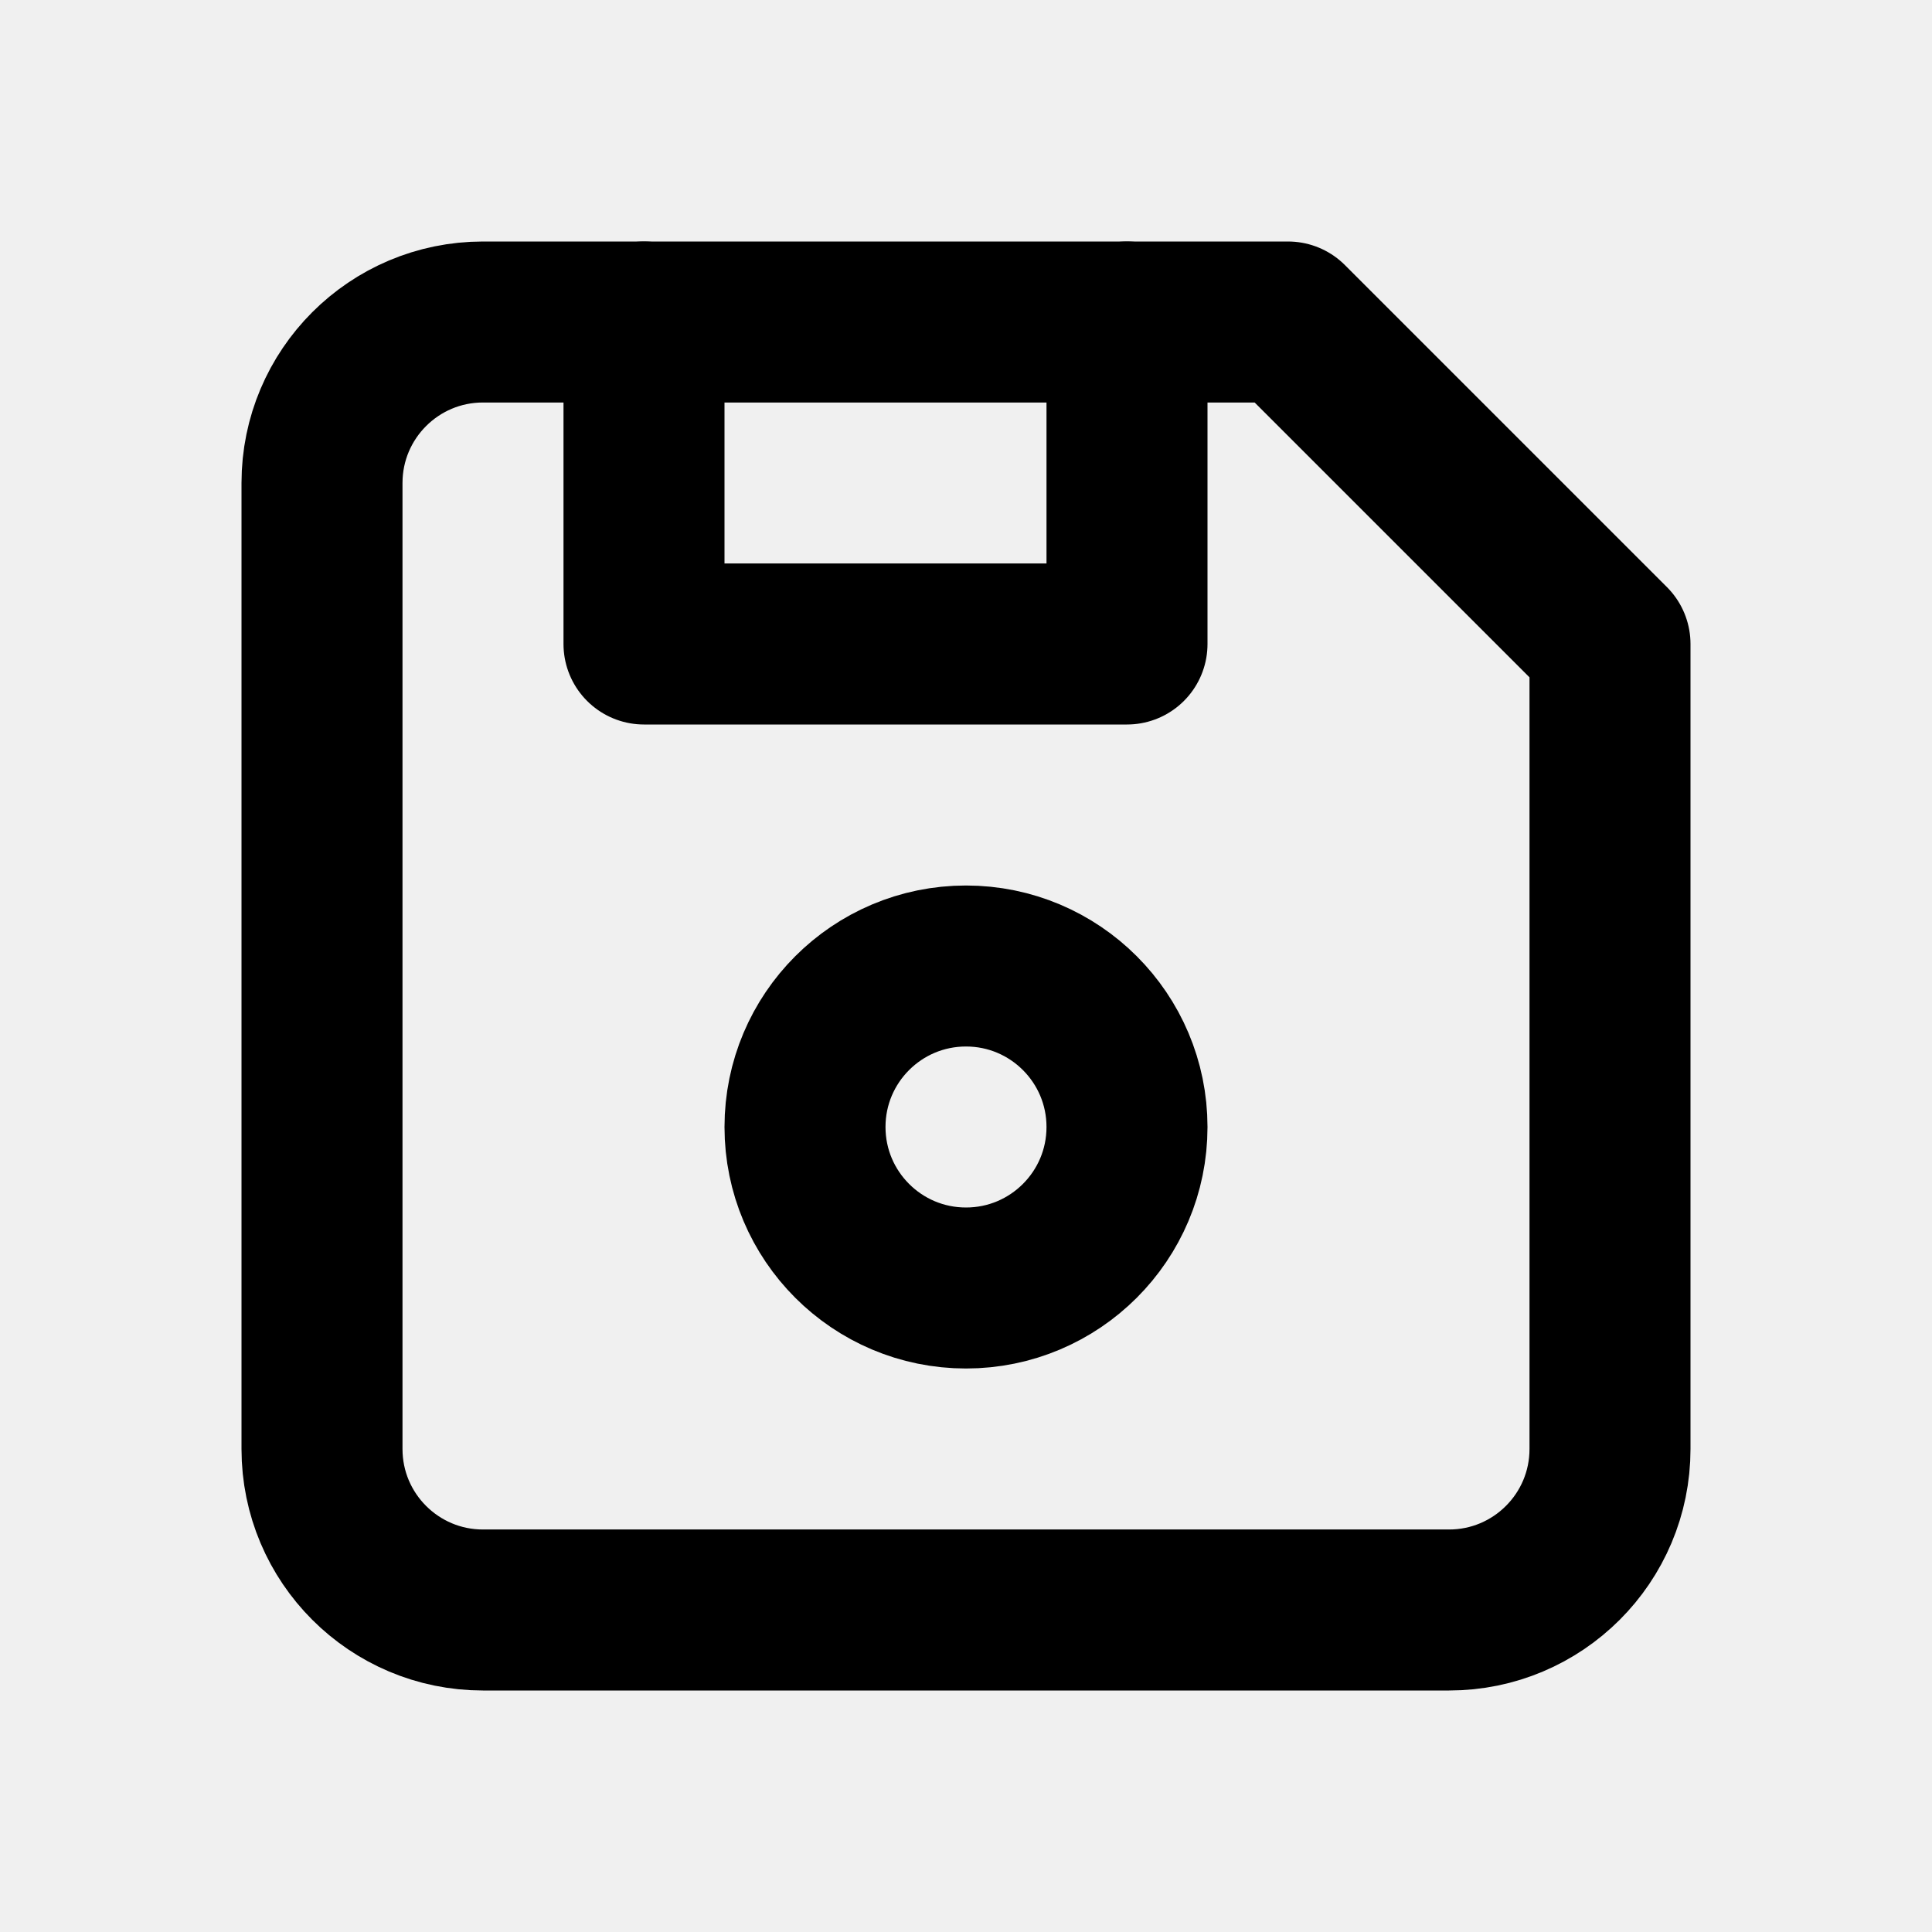
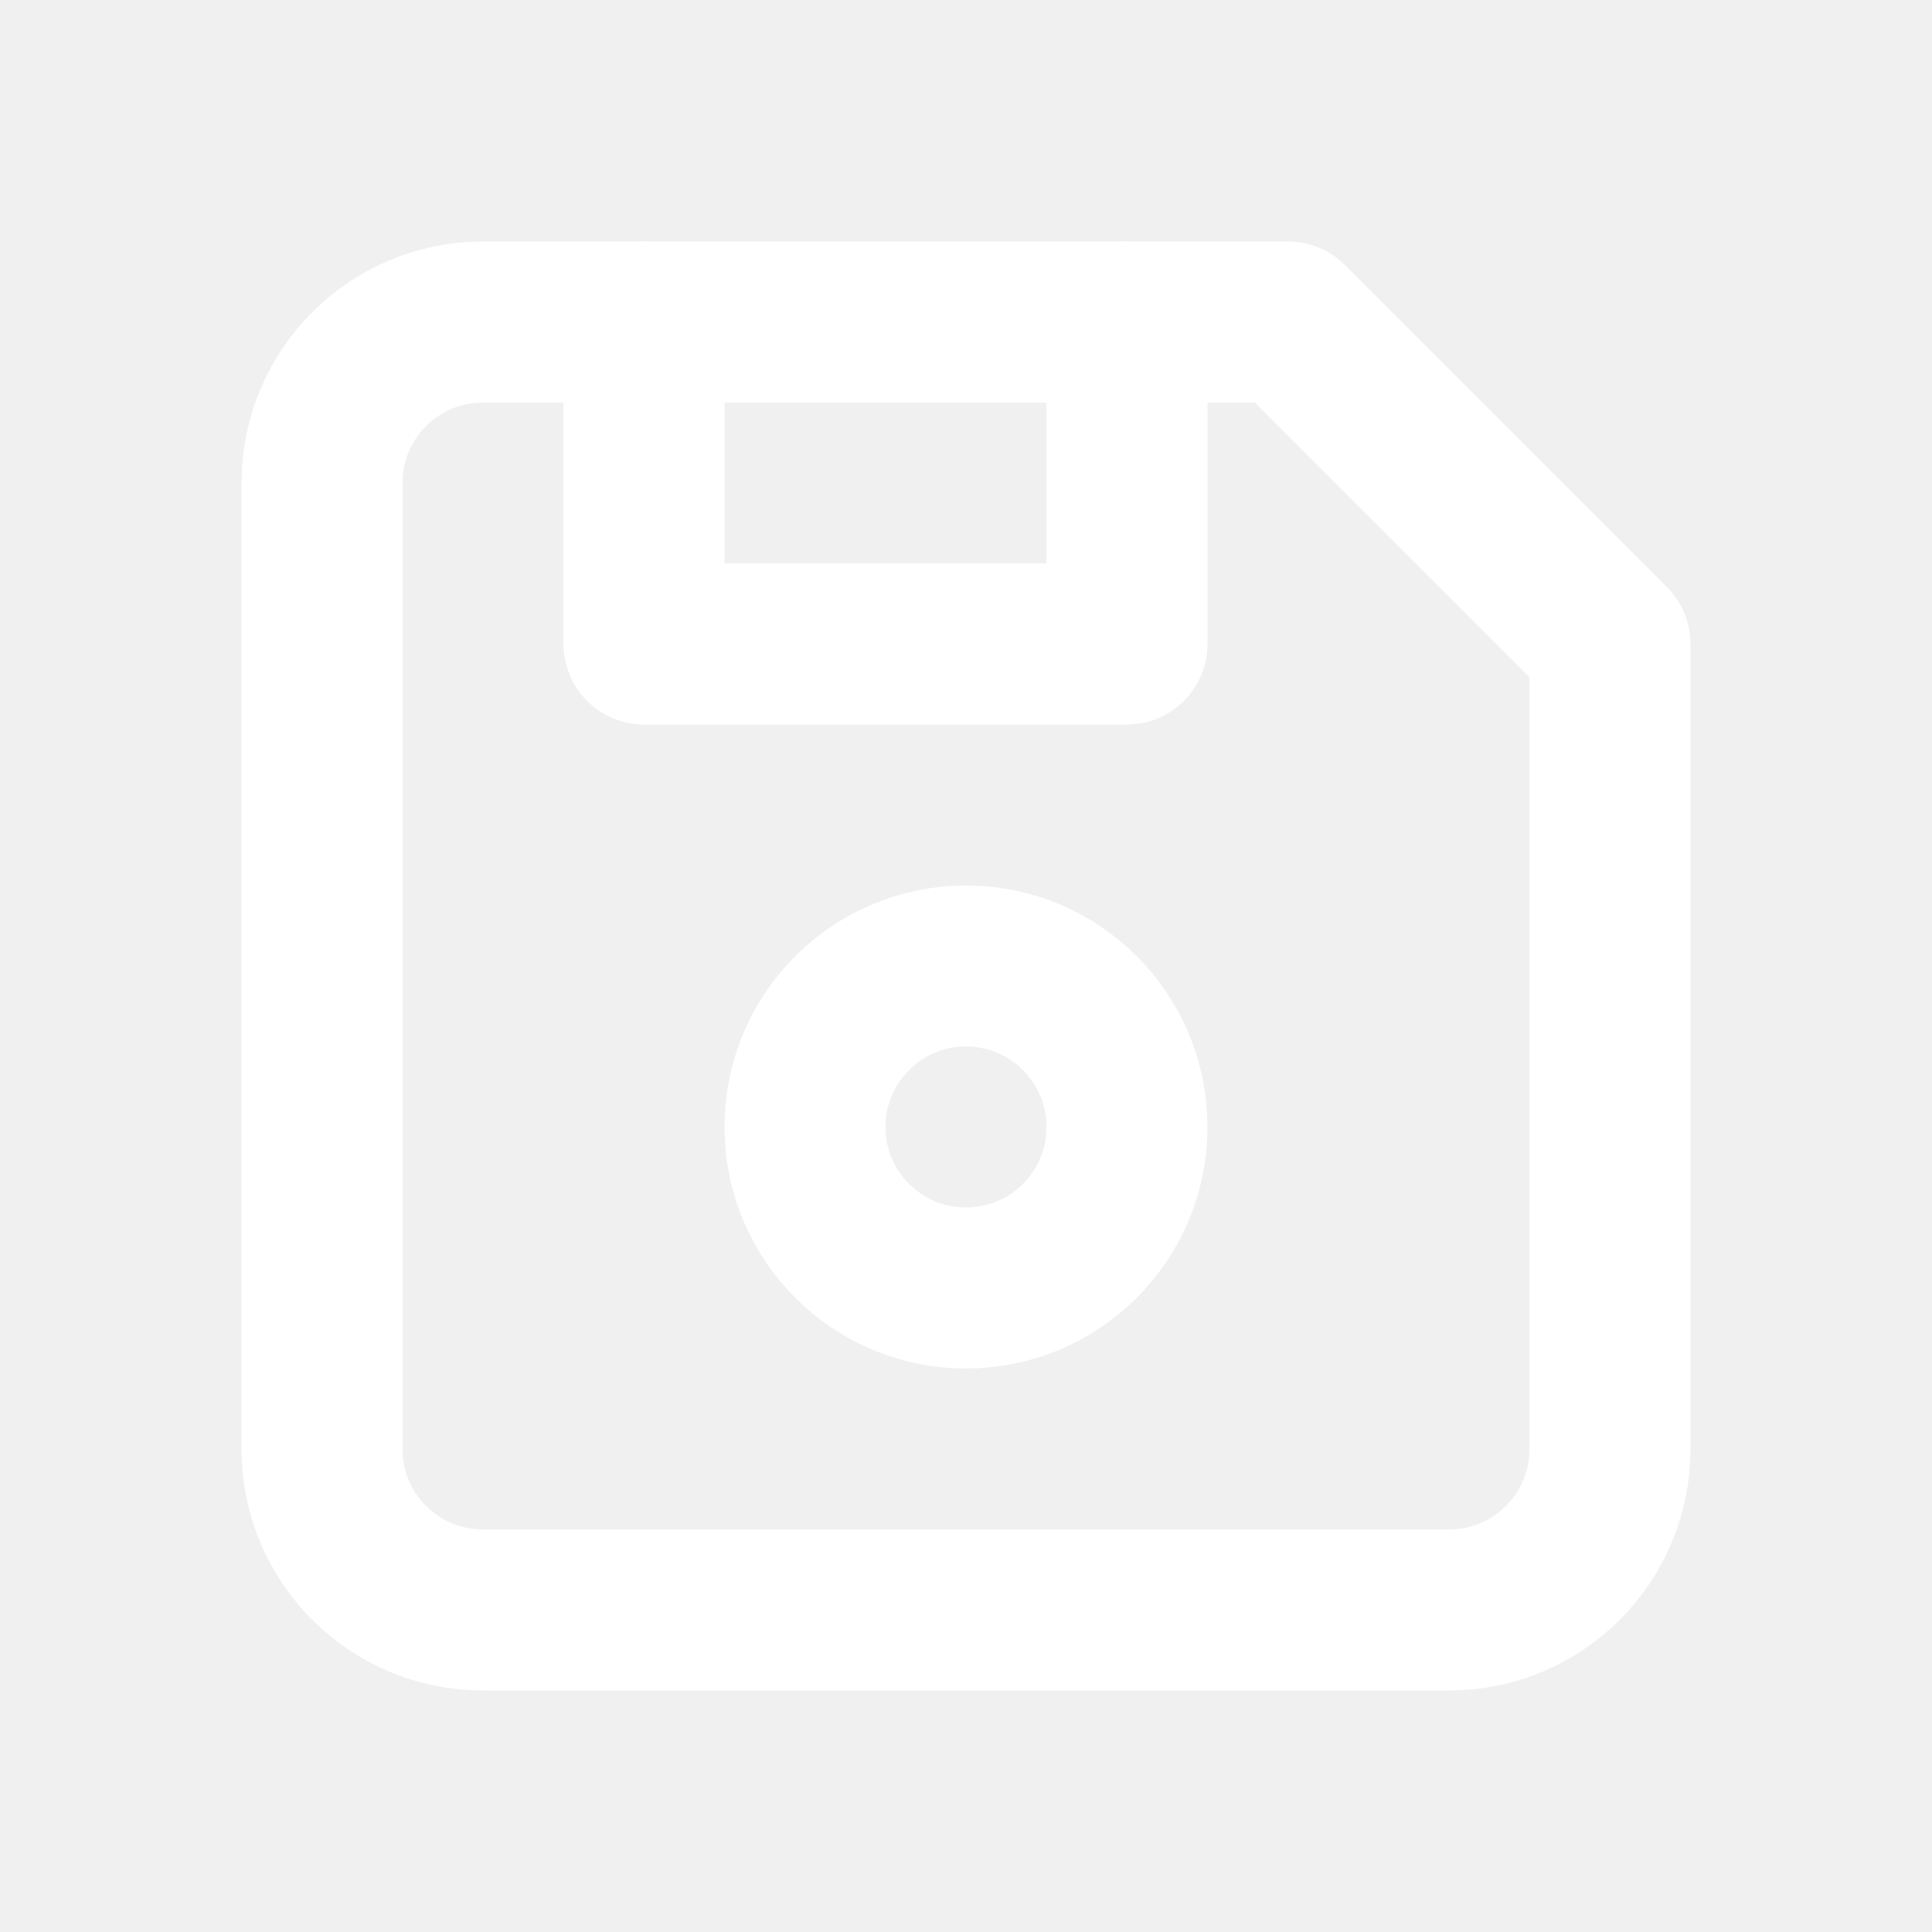
<svg xmlns="http://www.w3.org/2000/svg" viewBox="0 0 24 24" width="24" height="24" aria-hidden="true" focusable="false">
-   <g fill="none" stroke="currentColor" stroke-width="2" stroke-linecap="round" stroke-linejoin="round">
+   <g fill="none" stroke="#fff" stroke-width="2" stroke-linecap="round" stroke-linejoin="round">
    <path d="M6 4h10l4 4v10a2 2 0 0 1-2 2H6a2 2 0 0 1-2-2V6a2 2 0 0 1 2-2" />
    <circle cx="12" cy="14" r="2" />
    <path d="M14 4v4H8V4" />
  </g>
</svg>
